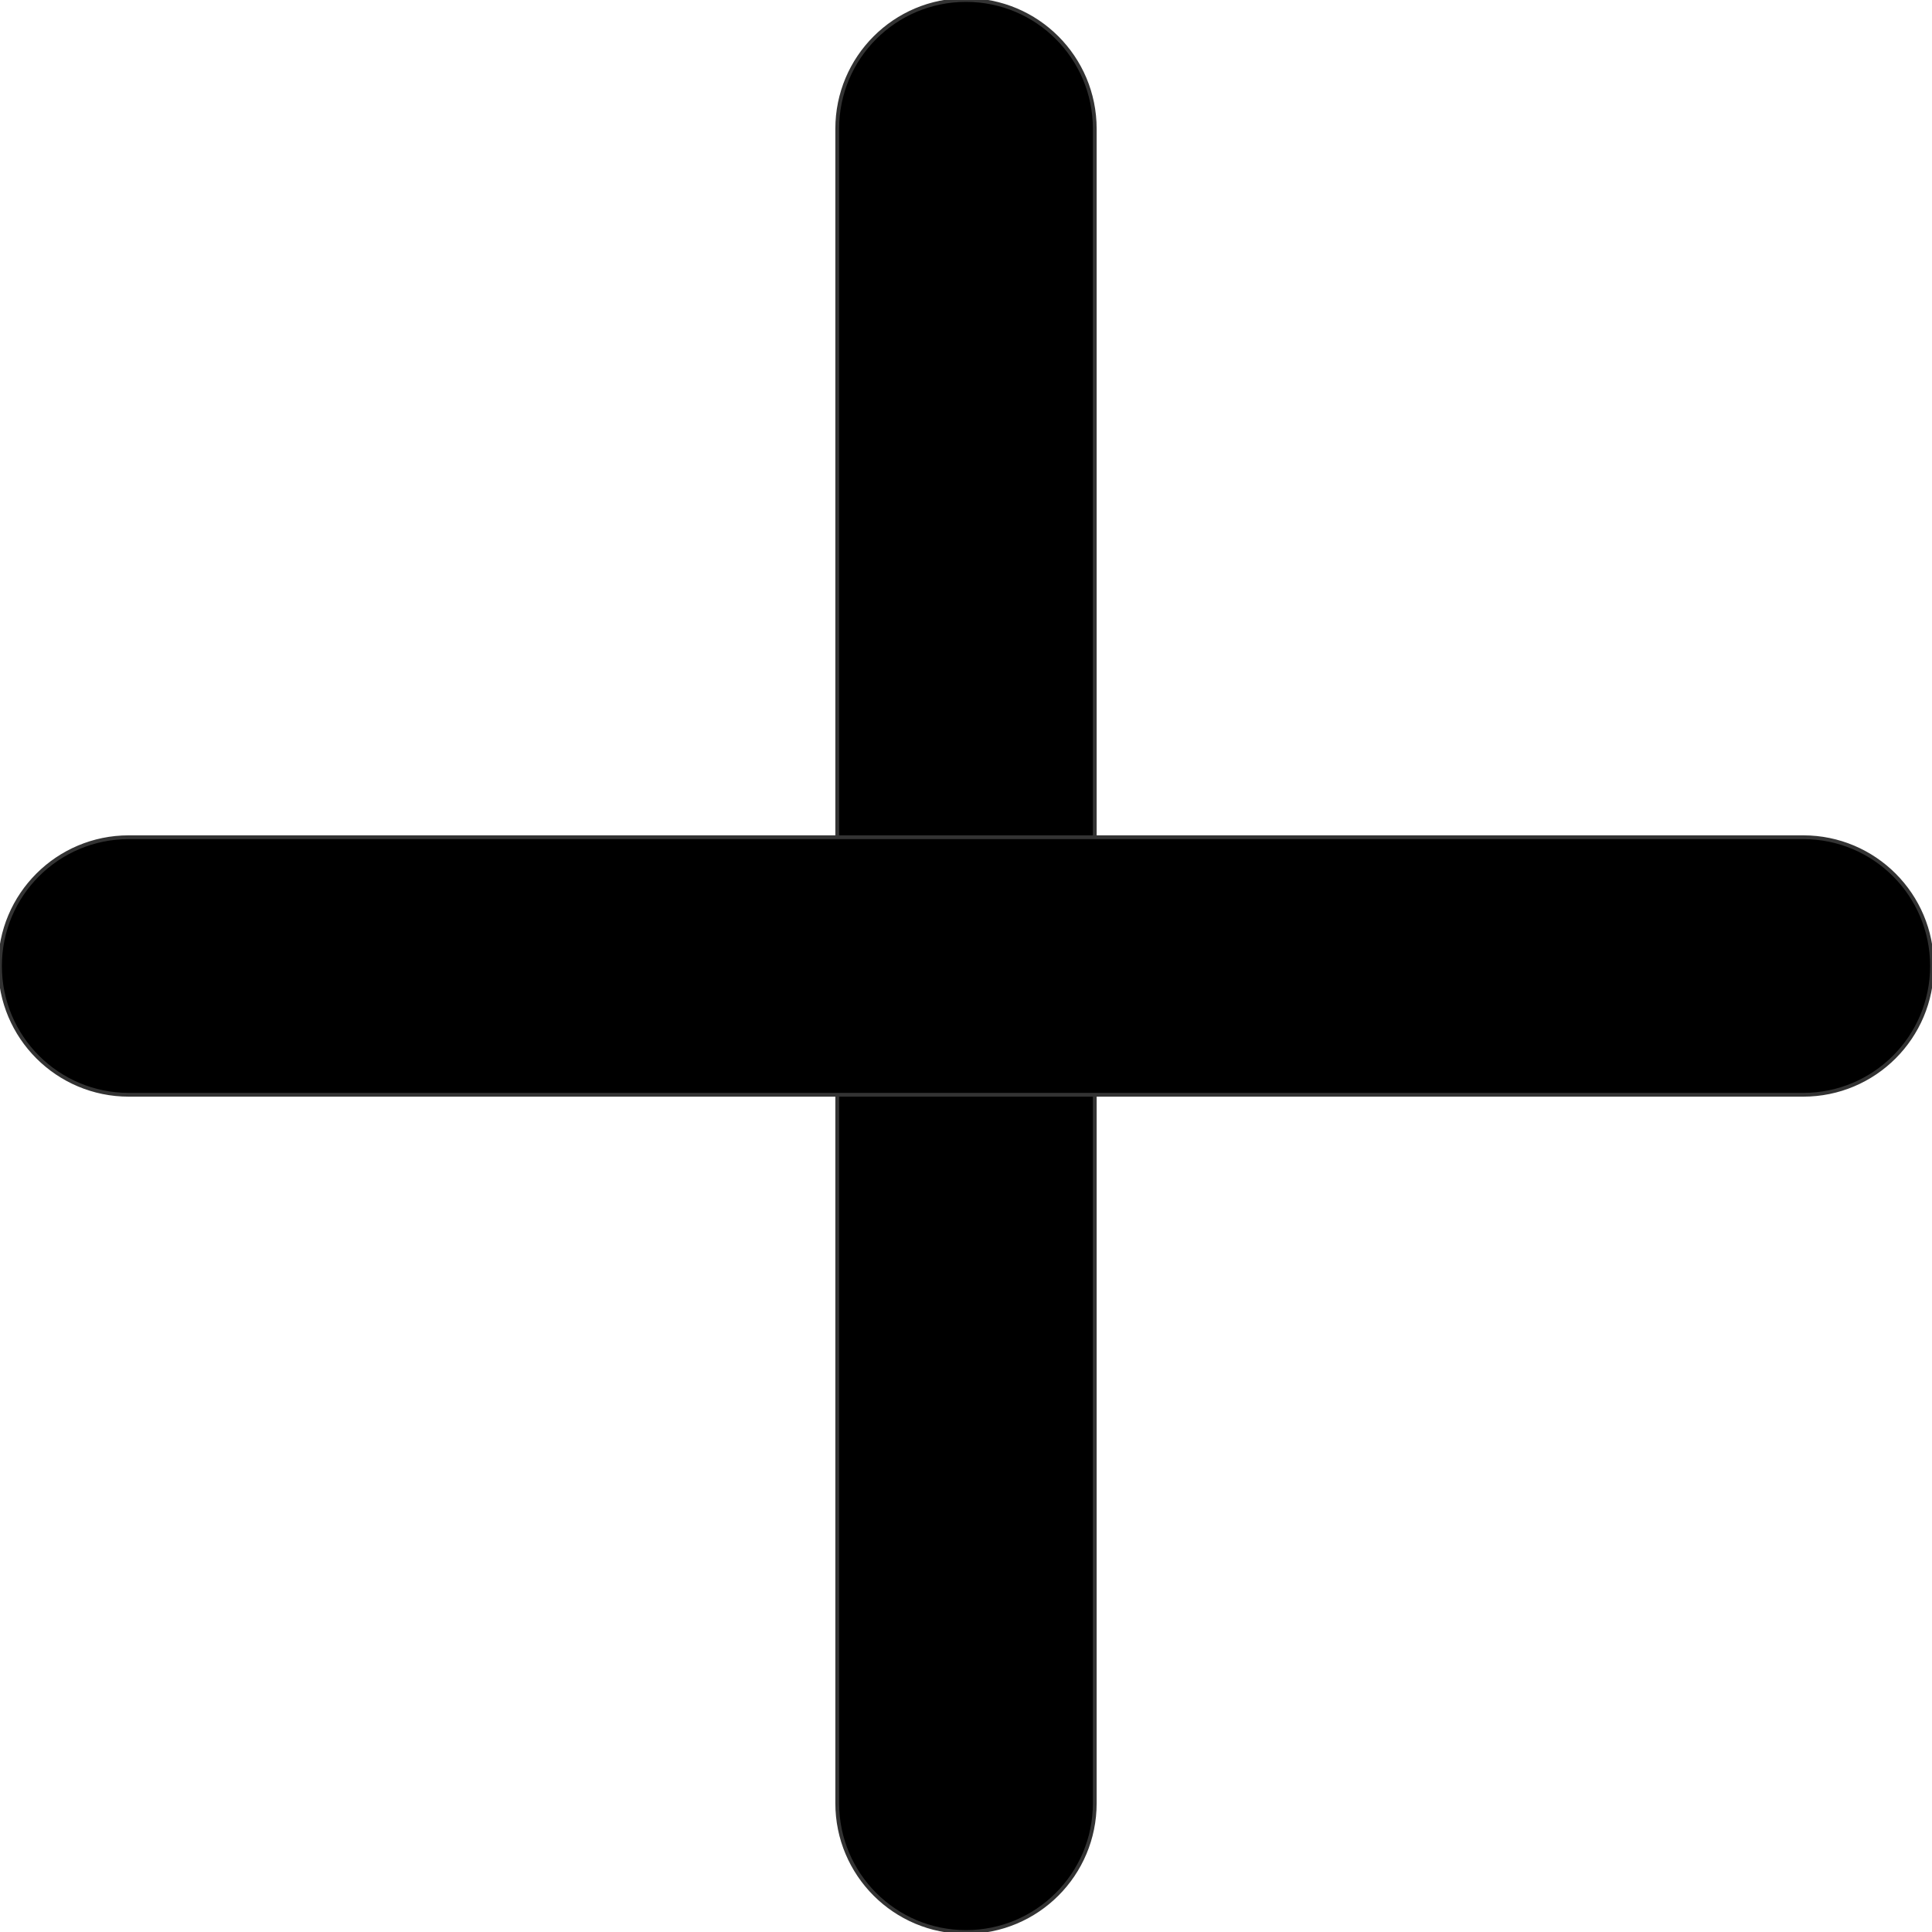
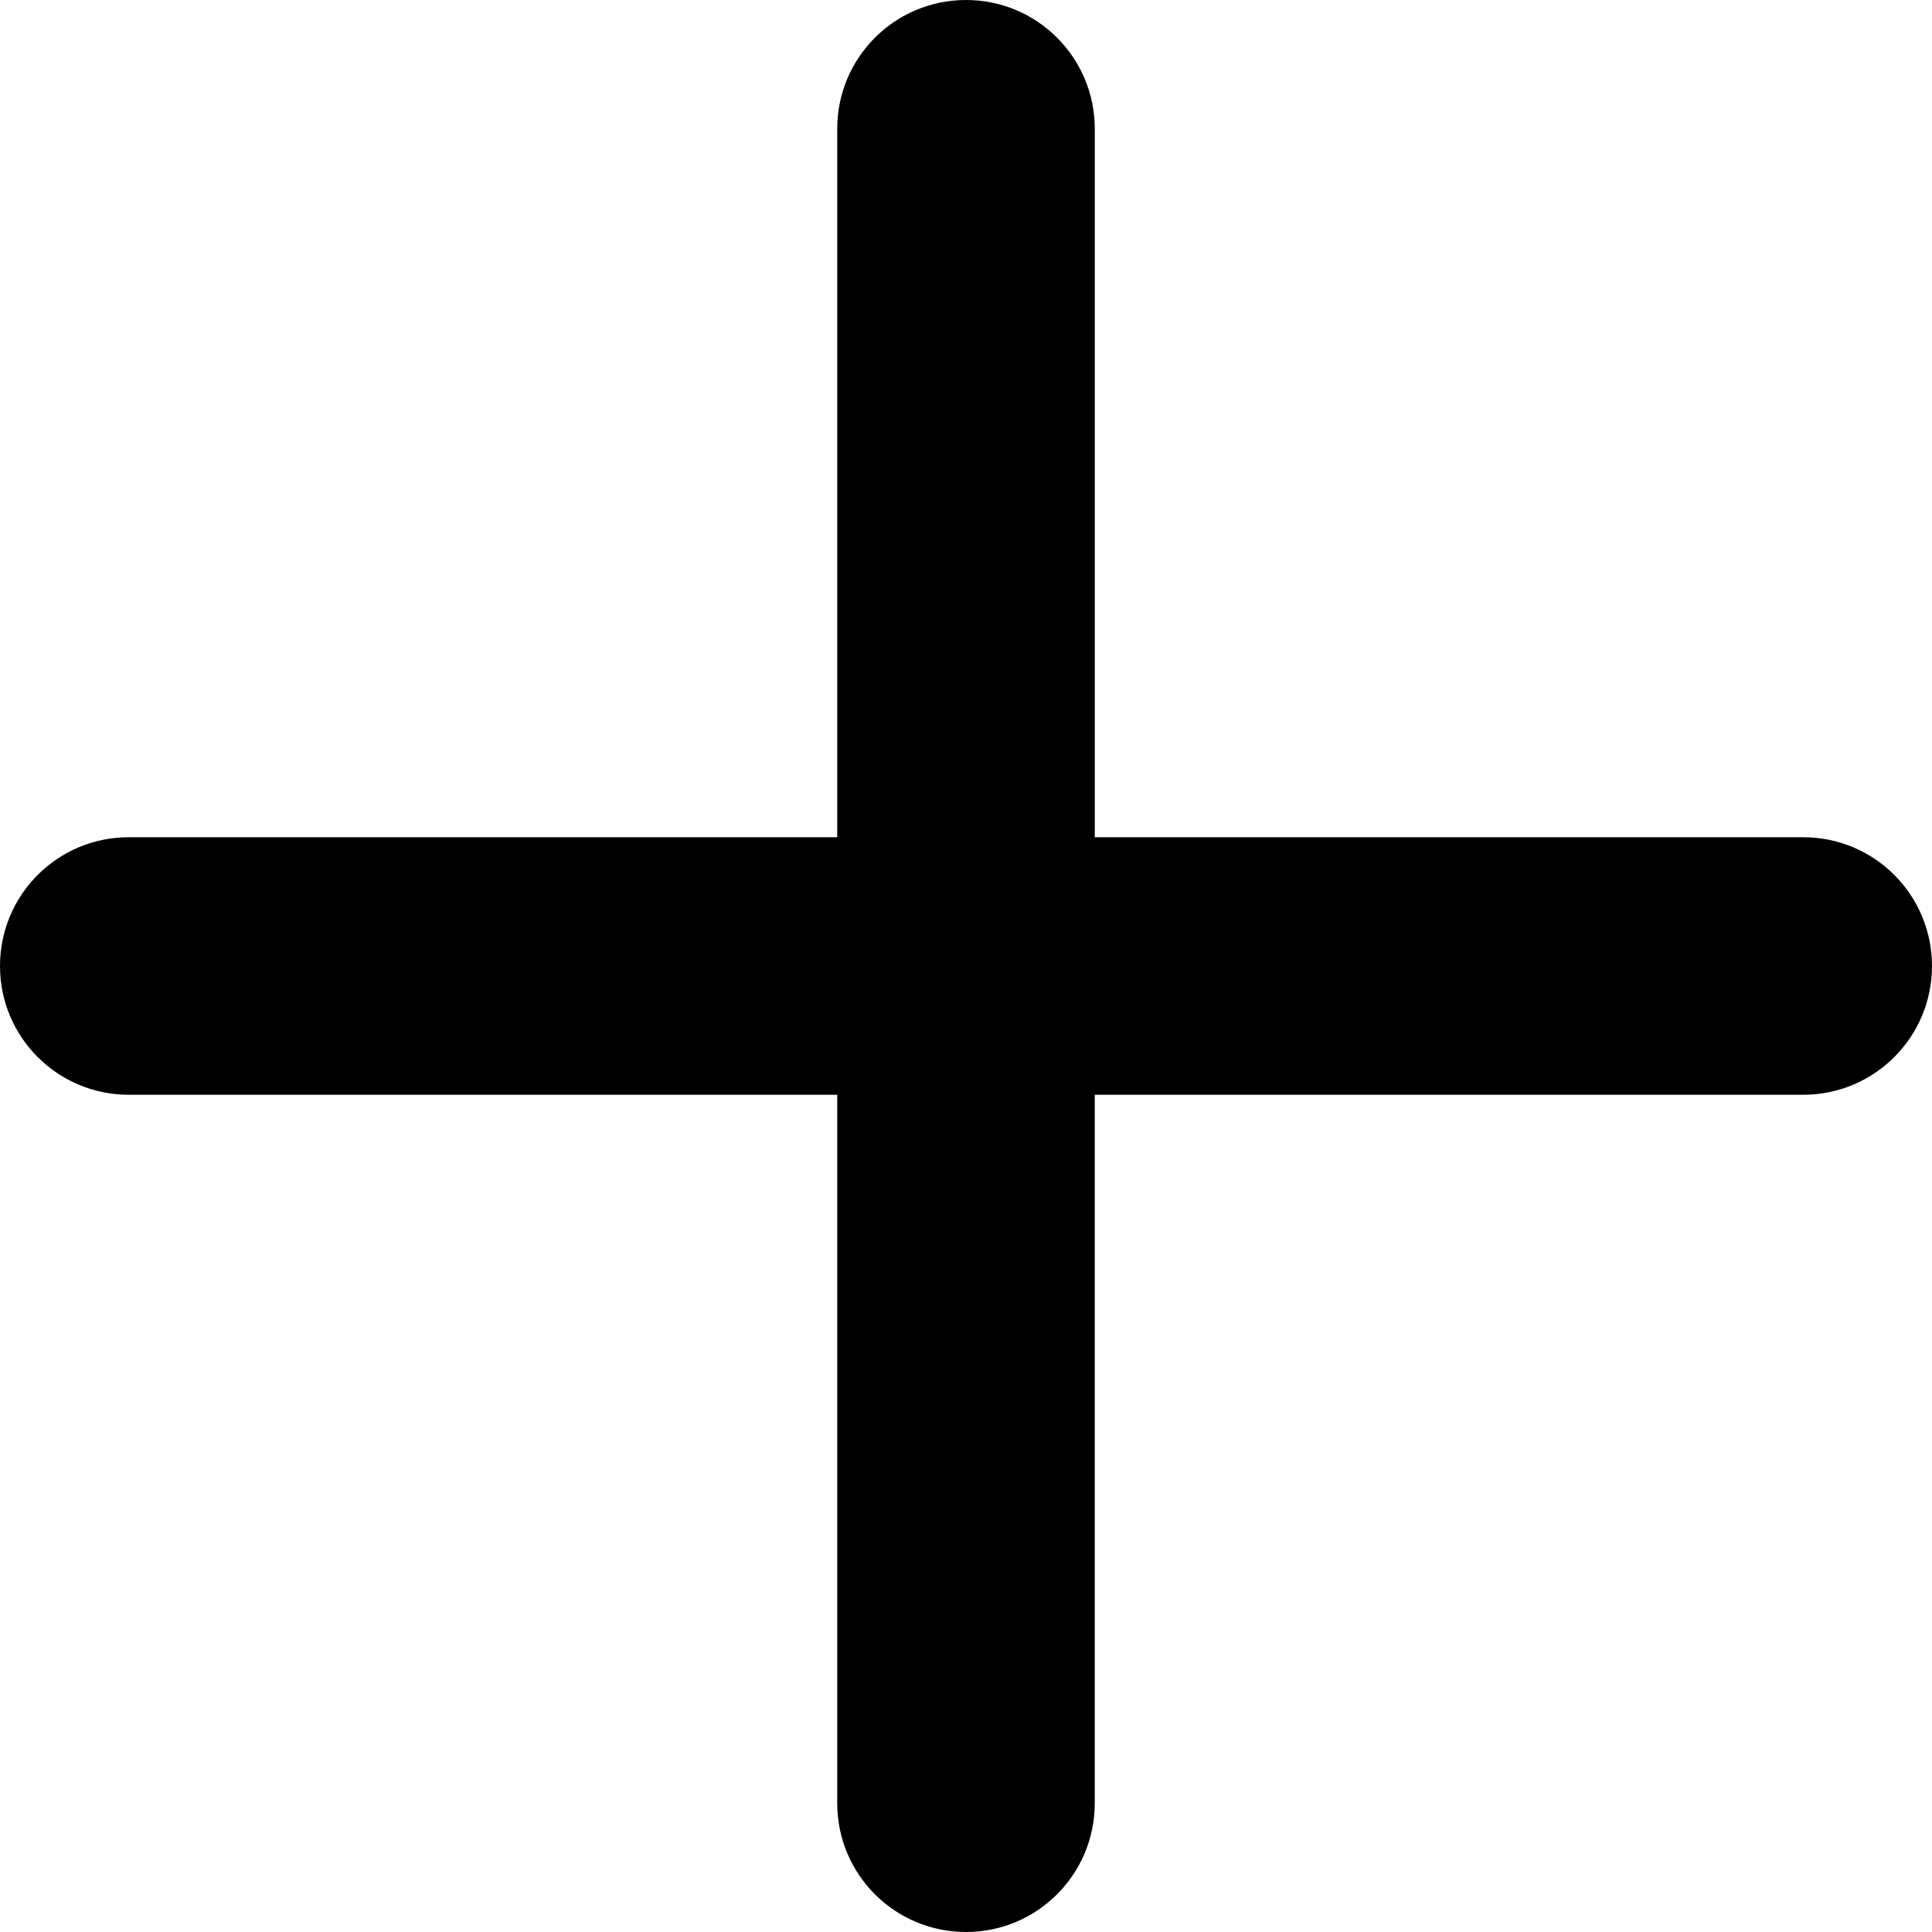
- <svg xmlns="http://www.w3.org/2000/svg" version="1.1" x="0px" y="0px" width="512px" height="512px" viewBox="0 0 512 512" enable-background="new 0 0 512 512" xml:space="preserve">
-   <g id="Calque_1">
- </g>
-   <g id="icons">
-     <g id="plus_1_">
-       <path stroke="#333333" stroke-miterlimit="10" d="M290.124,477.874c0,18.851-15.25,34.126-34.124,34.126l0,0    c-18.875,0-34.125-15.275-34.125-34.126V34.138C221.875,15.263,237.125,0,256,0l0,0c18.874,0,34.124,15.263,34.124,34.138V477.874    z" />
-       <path stroke="#333333" stroke-miterlimit="10" d="M477.875,221.874c18.85,0,34.125,15.251,34.125,34.126l0,0    c0,18.875-15.275,34.125-34.125,34.125H34.124c-18.849,0-34.125-15.25-34.125-34.125l0,0c0-18.875,15.275-34.126,34.125-34.126    H477.875z" />
-     </g>
-   </g>
+ <svg xmlns="http://www.w3.org/2000/svg" width="512" height="512" viewBox="0 0 512 512">
+   <path d="M477.875 221.874h-187.75V34.138C290.125 15.263 274.875 0 256 0s-34.125 15.263-34.125 34.138v187.736H34.125C15.275 221.874 0 237.124 0 256s15.274 34.125 34.123 34.125h187.75v187.75c0 18.85 15.25 34.125 34.126 34.125 18.87 0 34.12-15.275 34.12-34.126v-187.75h187.75c18.85 0 34.126-15.25 34.126-34.124s-15.276-34.126-34.126-34.126z" />
</svg>
